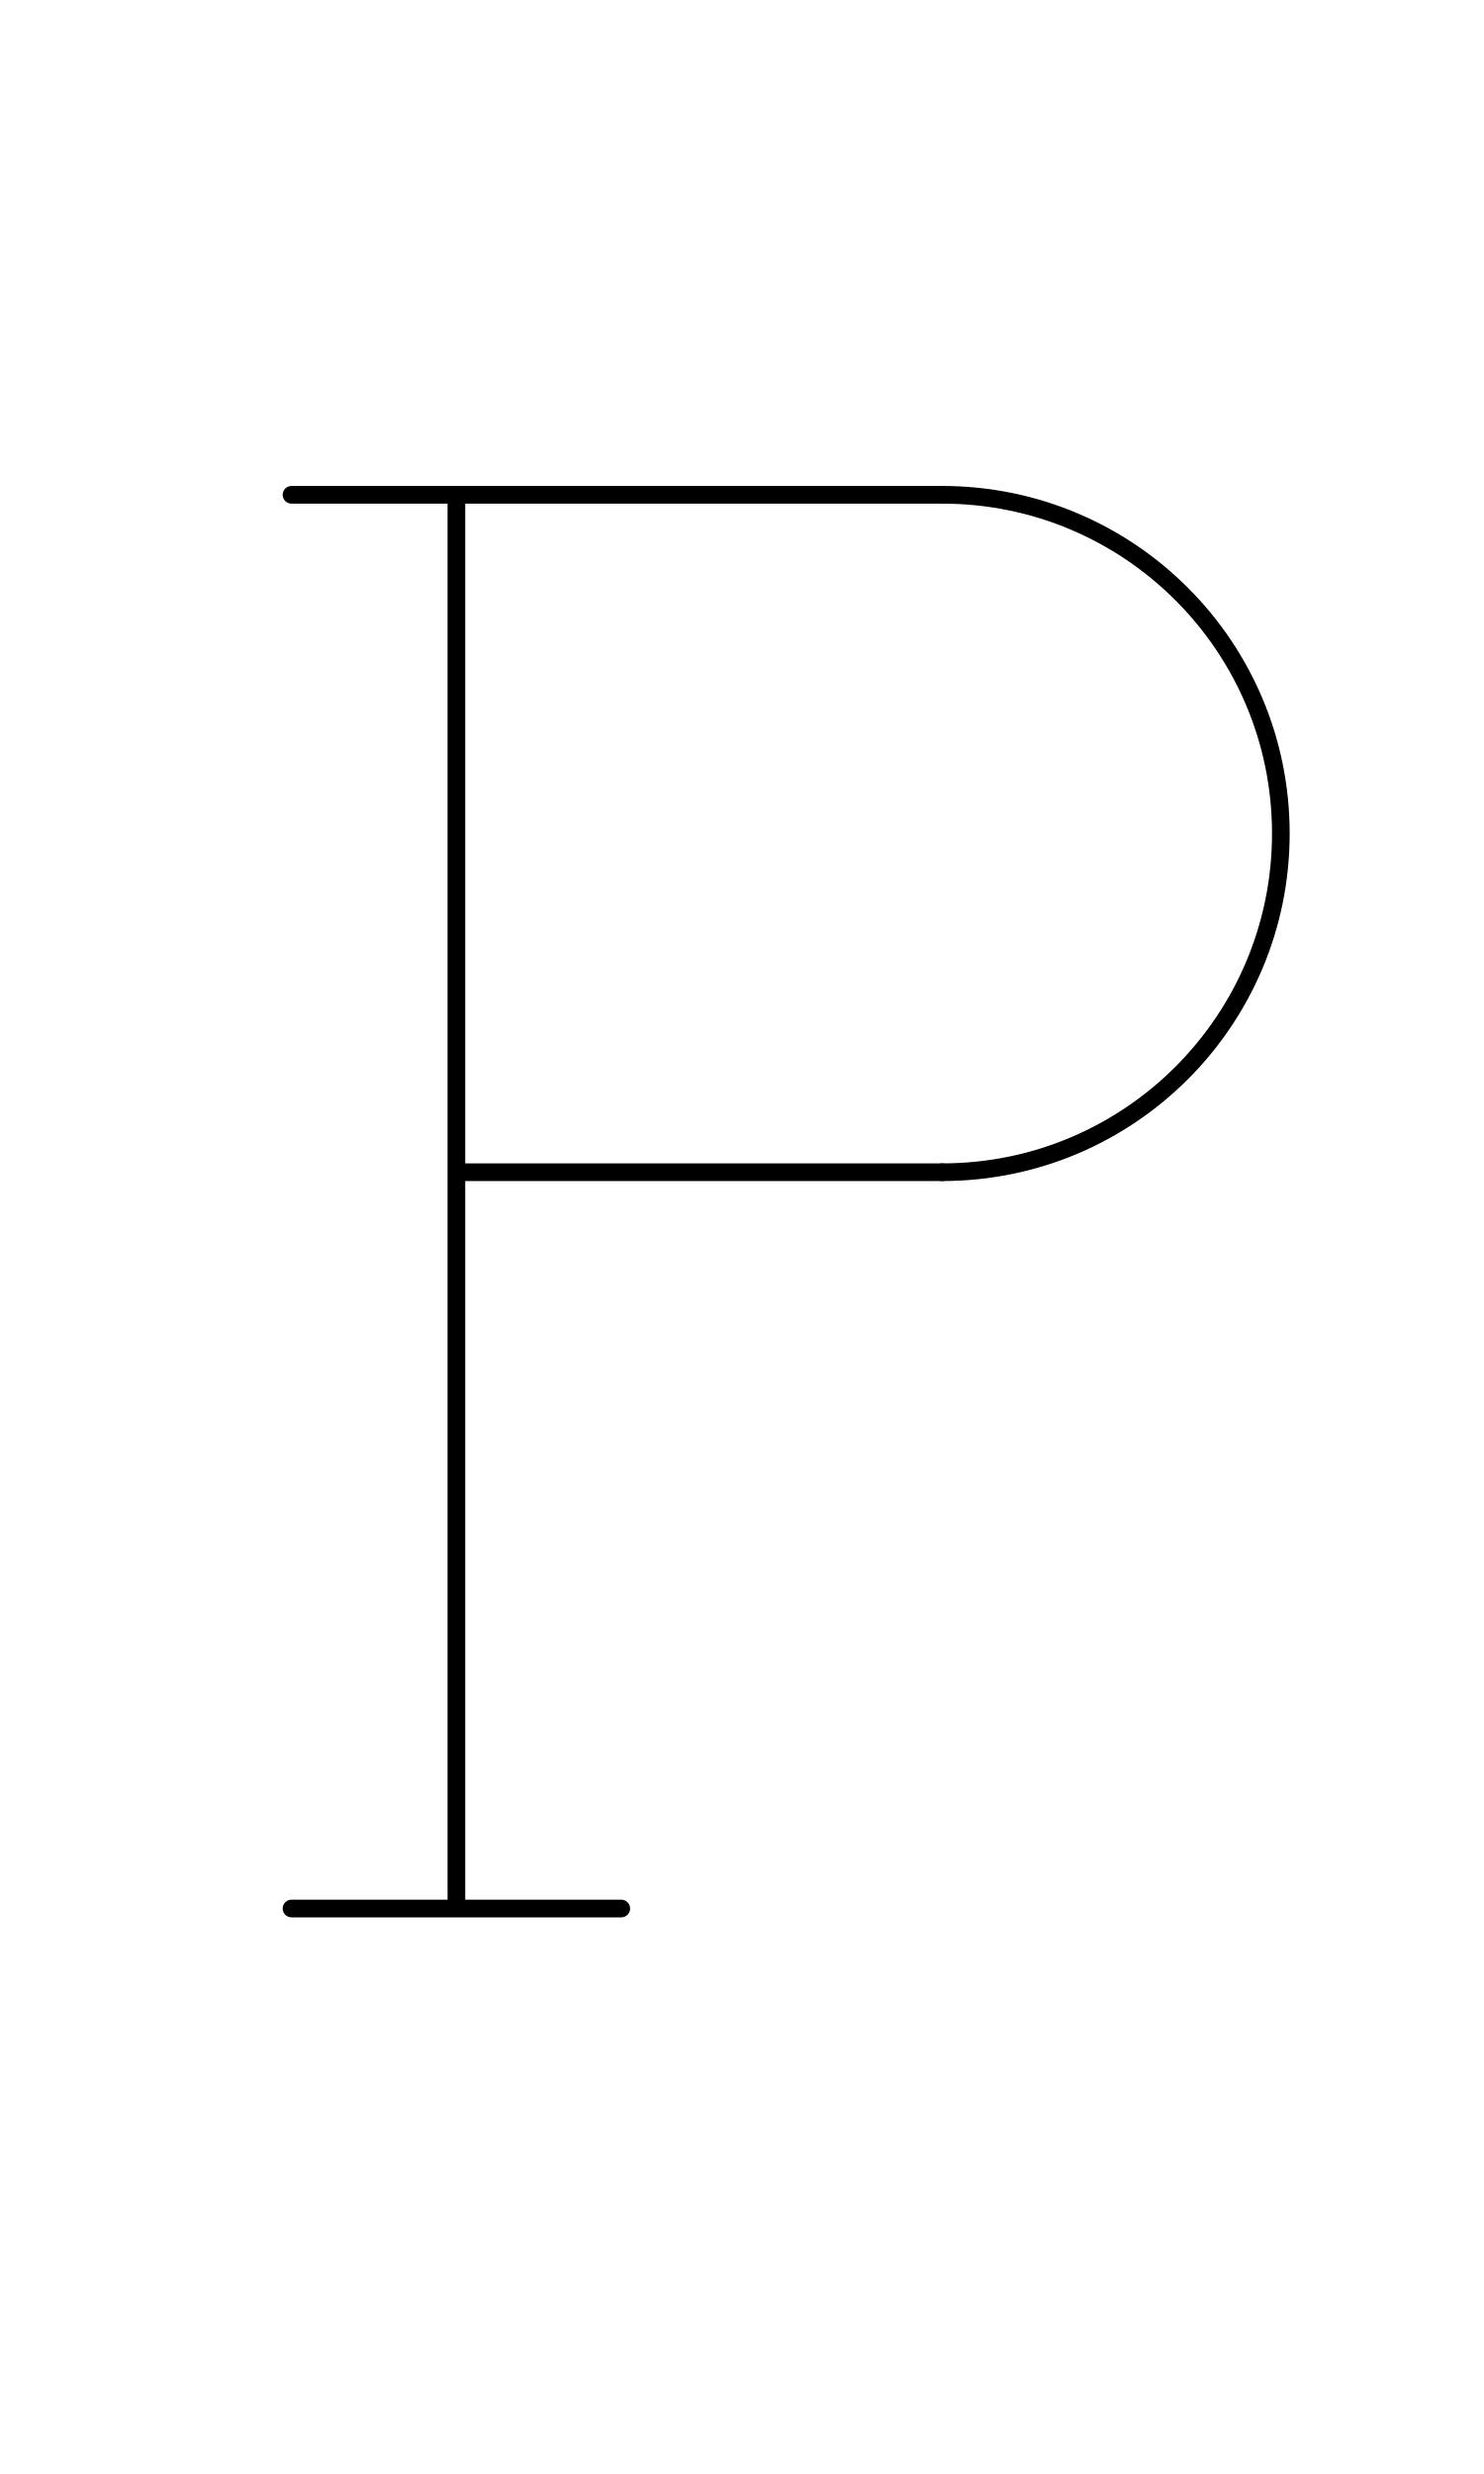
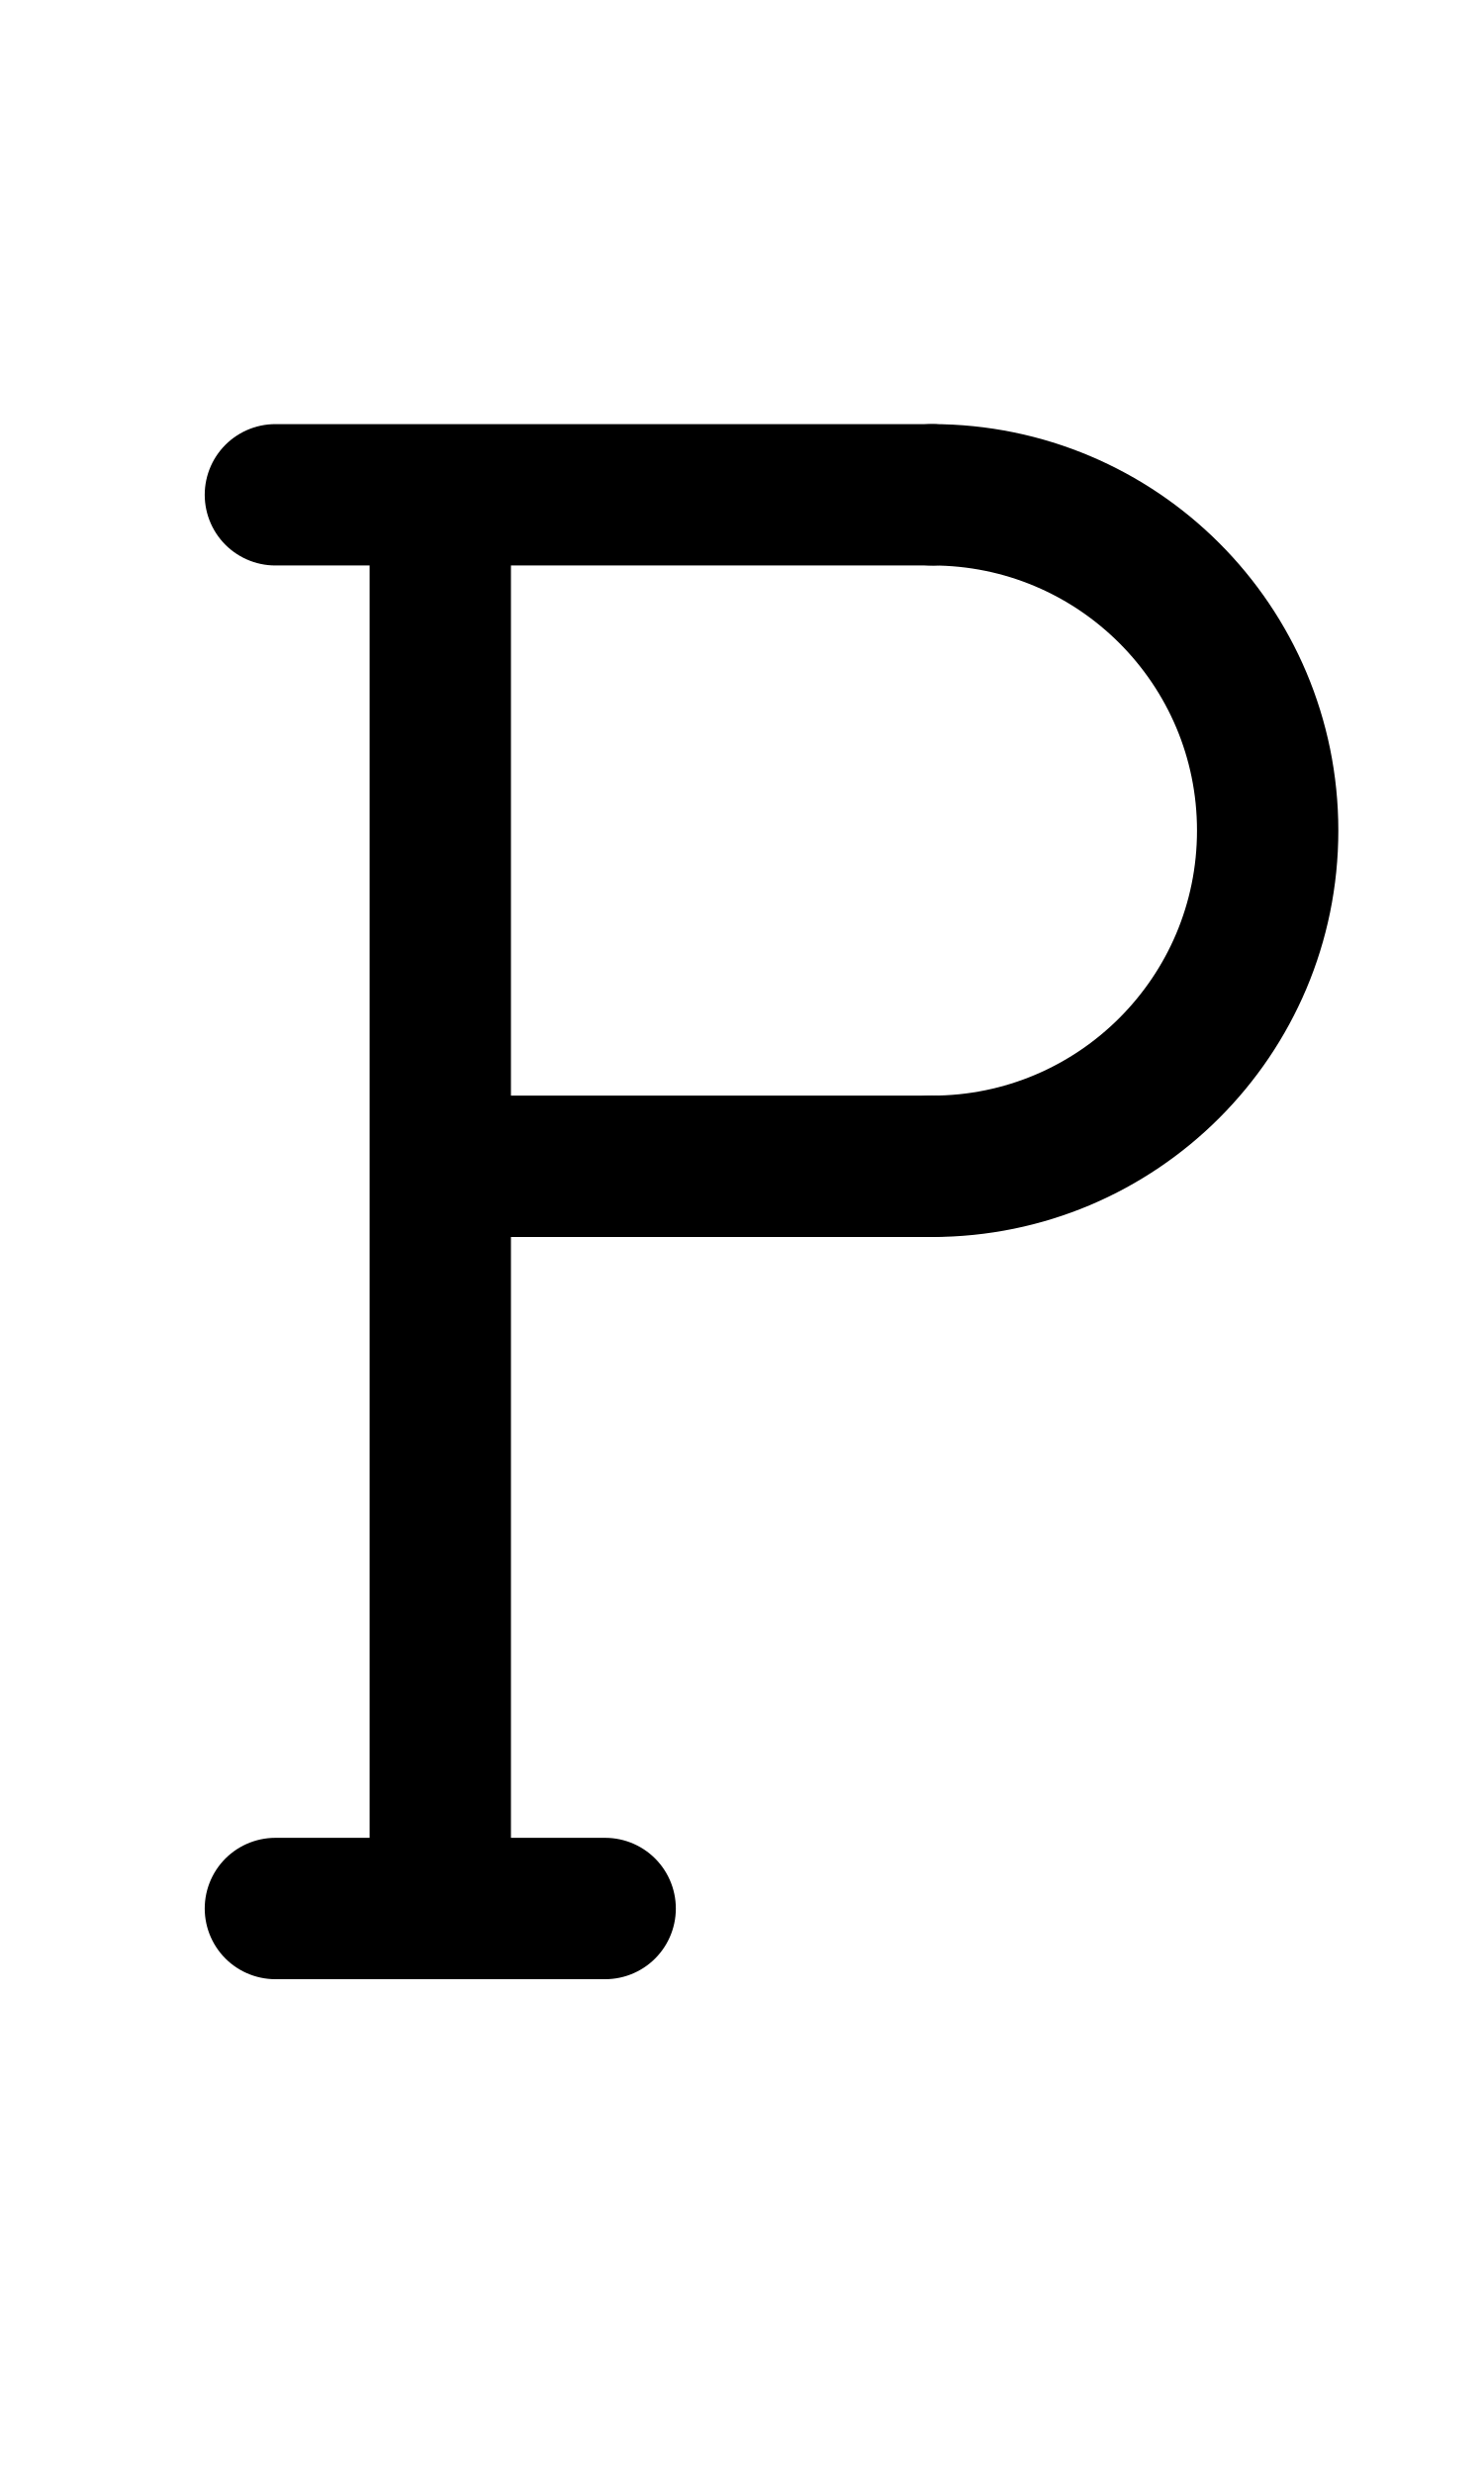
<svg xmlns="http://www.w3.org/2000/svg" width="1008" height="1680" viewBox="0 0 63 105" version="1.1" id="svg5" xml:space="preserve">
  <defs id="defs2" />
  <g id="layer3" style="display:inline;opacity:0.5;stroke-width:3.6;stroke-dasharray:none" transform="matrix(0.8333333,0,0,0.8333333,-157.9762,-173.0963)" />
  <g id="layer2" style="display:inline" />
  <g id="layer1" style="display:inline">
-     <path style="display:inline;fill:none;stroke:#000000;stroke-width:0.75;stroke-linecap:round;stroke-linejoin:round;stroke-dasharray:none" id="path35" d="M 40,21 A 14.375,14.375 0 0 1 54.375,35.375 14.375,14.375 0 0 1 40,49.75" />
-     <path style="display:inline;fill:none;stroke:#000000;stroke-width:0.75;stroke-linecap:round;stroke-linejoin:round;stroke-dasharray:none" d="M 40,21 12.375,21" id="path36" />
-     <path style="display:inline;fill:none;stroke:#000000;stroke-width:0.75;stroke-linecap:round;stroke-linejoin:round;stroke-dasharray:none" d="M 40,49.75 H 19.5" id="path37" />
-     <path style="display:inline;fill:none;stroke:#000000;stroke-width:0.75;stroke-linecap:round;stroke-linejoin:round;stroke-dasharray:none" d="M 19.375,21.125 V 80.875" id="path38" />
-     <path style="display:inline;fill:none;stroke:#000000;stroke-width:0.75;stroke-linecap:round;stroke-linejoin:round;stroke-dasharray:none" d="M 12.375,81 H 26.375" id="path39" />
+     <path style="display:inline;fill:none;stroke:#000000;stroke-width:6;stroke-linecap:round;stroke-linejoin:round;stroke-dasharray:none" id="path35" d="m 39.566,21 a 14.25,14.25 0 0 1 14.25,14.25 14.25,14.25 0 0 1 -14.25,14.25" />
+     <path style="display:inline;fill:none;stroke:#000000;stroke-width:6;stroke-linecap:round;stroke-linejoin:round;stroke-dasharray:none" d="m 39.566,21 -27.875,4e-6" id="path36" />
+     <path style="display:inline;fill:none;stroke:#000000;stroke-width:6;stroke-linecap:round;stroke-linejoin:round;stroke-dasharray:none" d="M 39.566,49.5 H 18.816" id="path37" />
+     <path style="display:inline;fill:none;stroke:#000000;stroke-width:6;stroke-linecap:round;stroke-linejoin:round;stroke-dasharray:none" d="m 18.691,21.125 v 59.75" id="path38" />
+     <path style="display:inline;fill:none;stroke:#000000;stroke-width:6;stroke-linecap:round;stroke-linejoin:round;stroke-dasharray:none" d="m 11.691,81 h 14" id="path39" />
  </g>
</svg>
